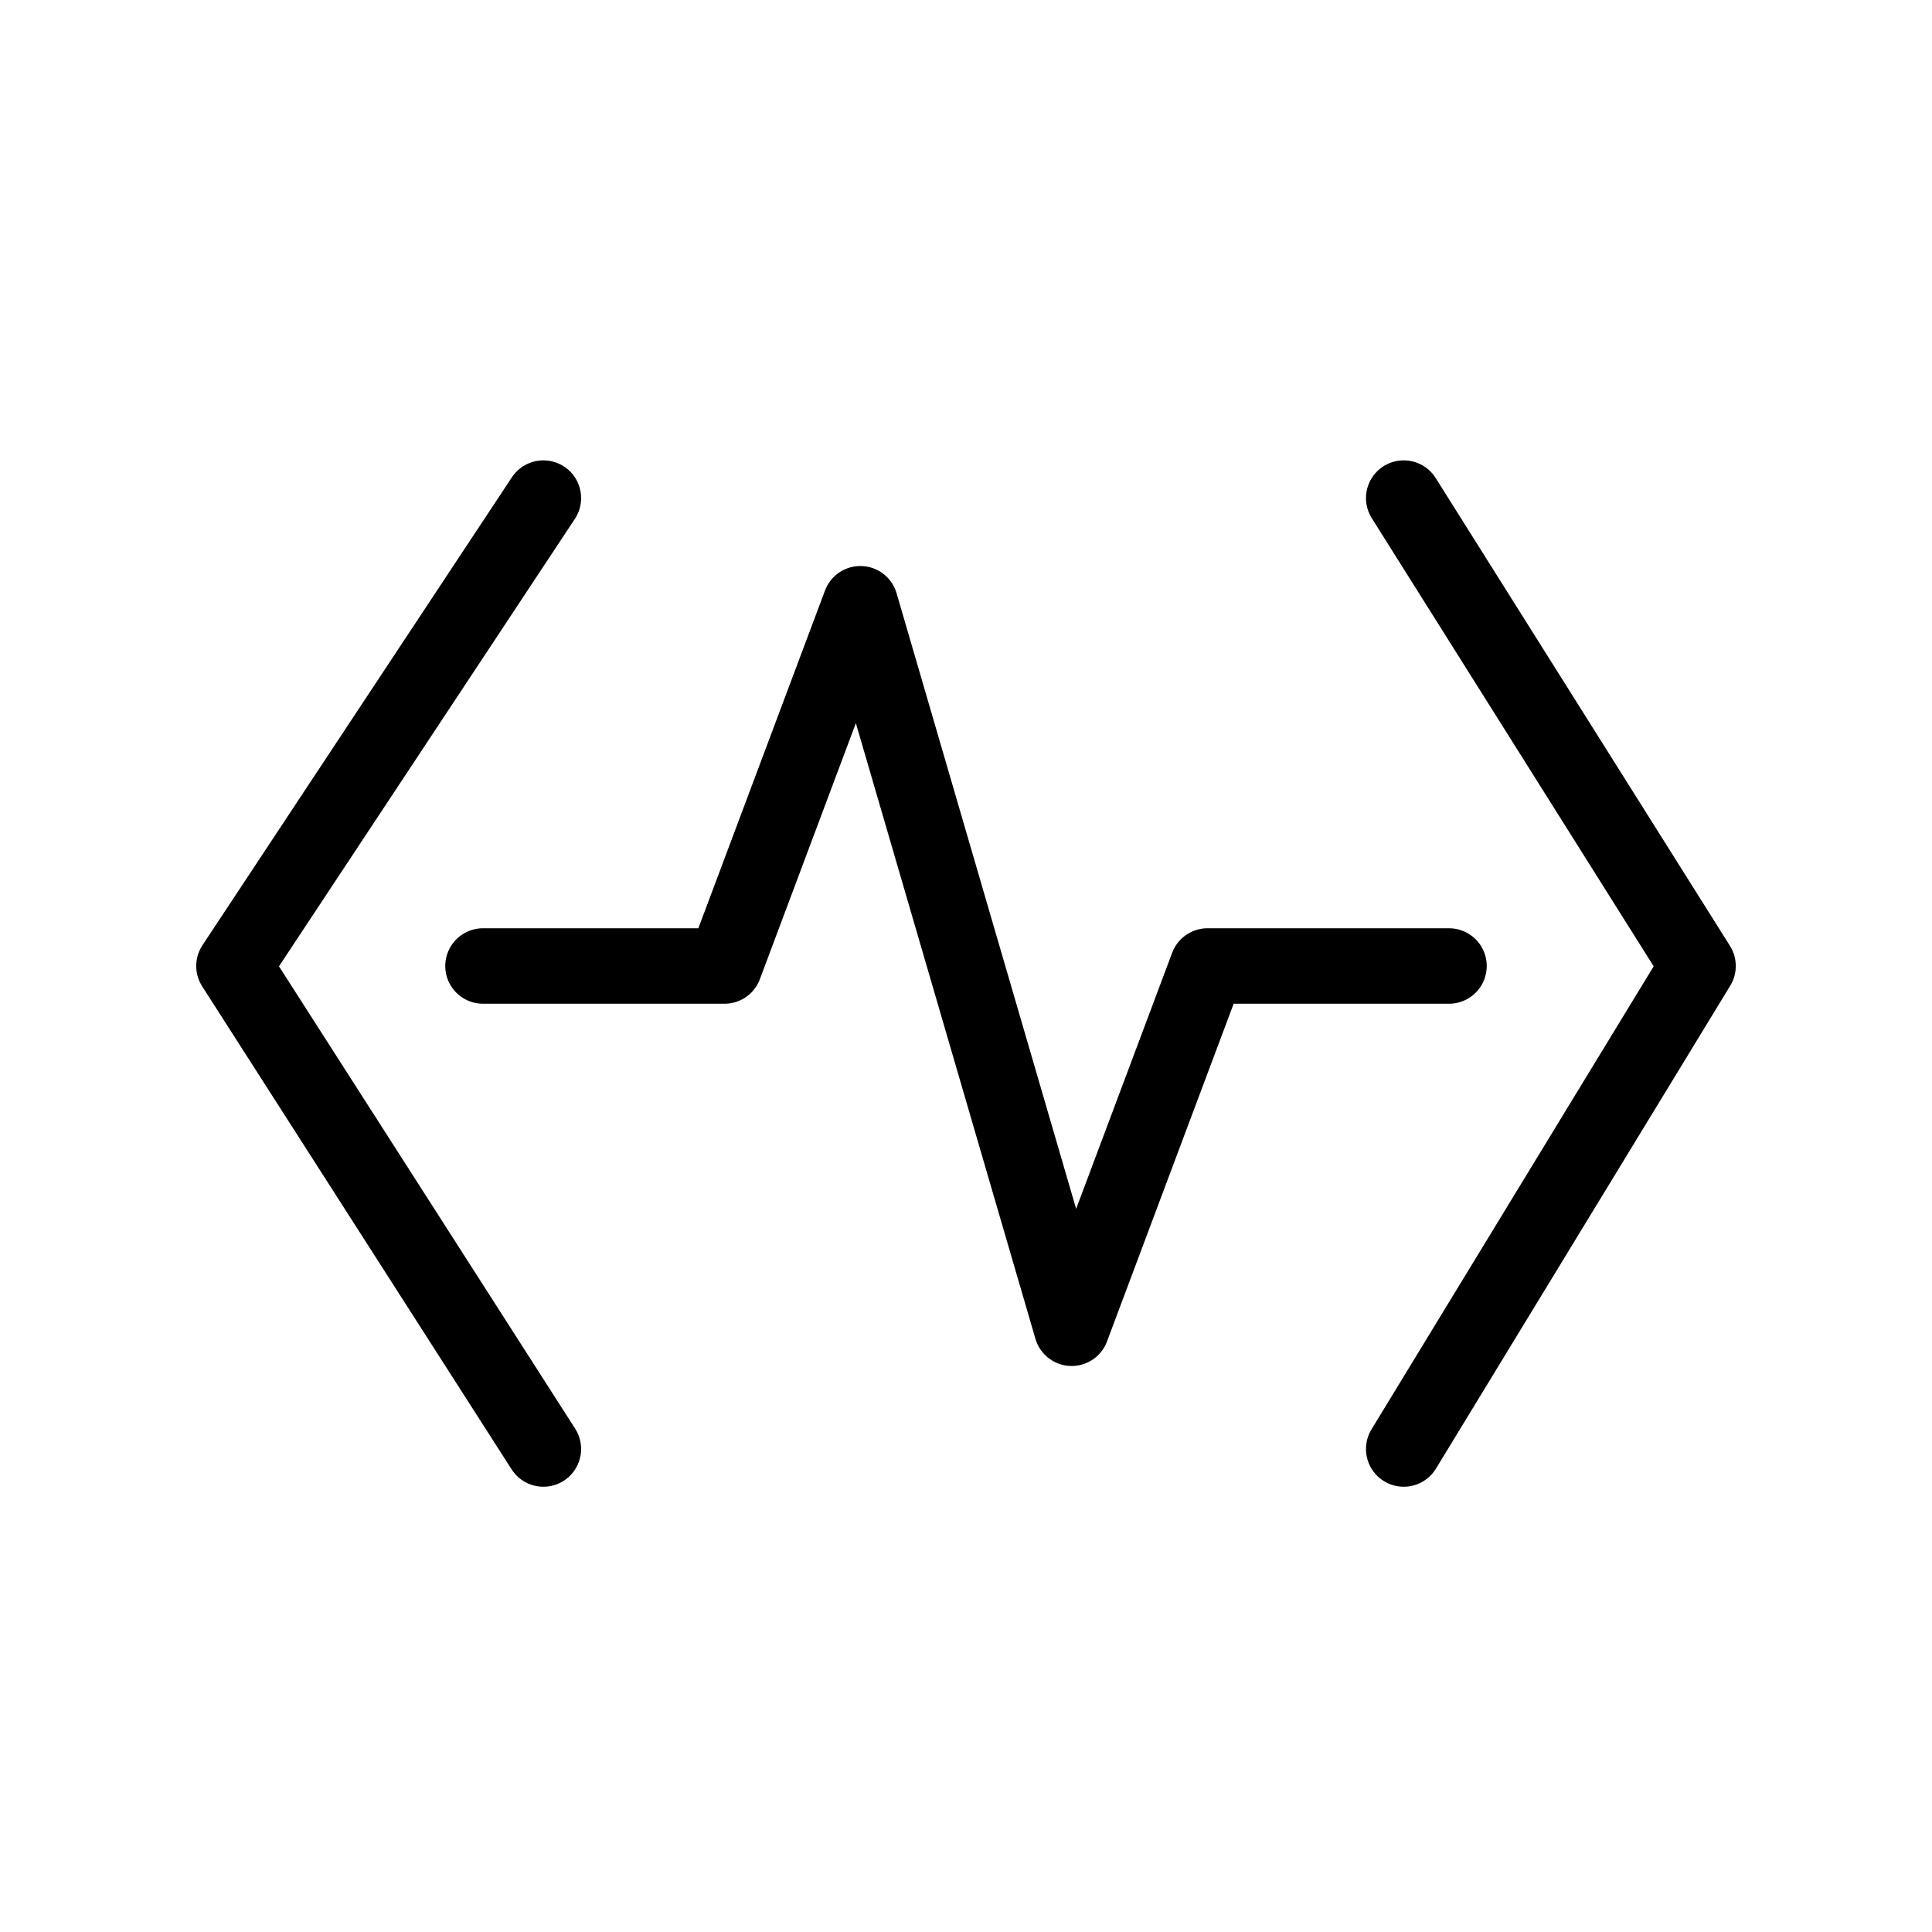
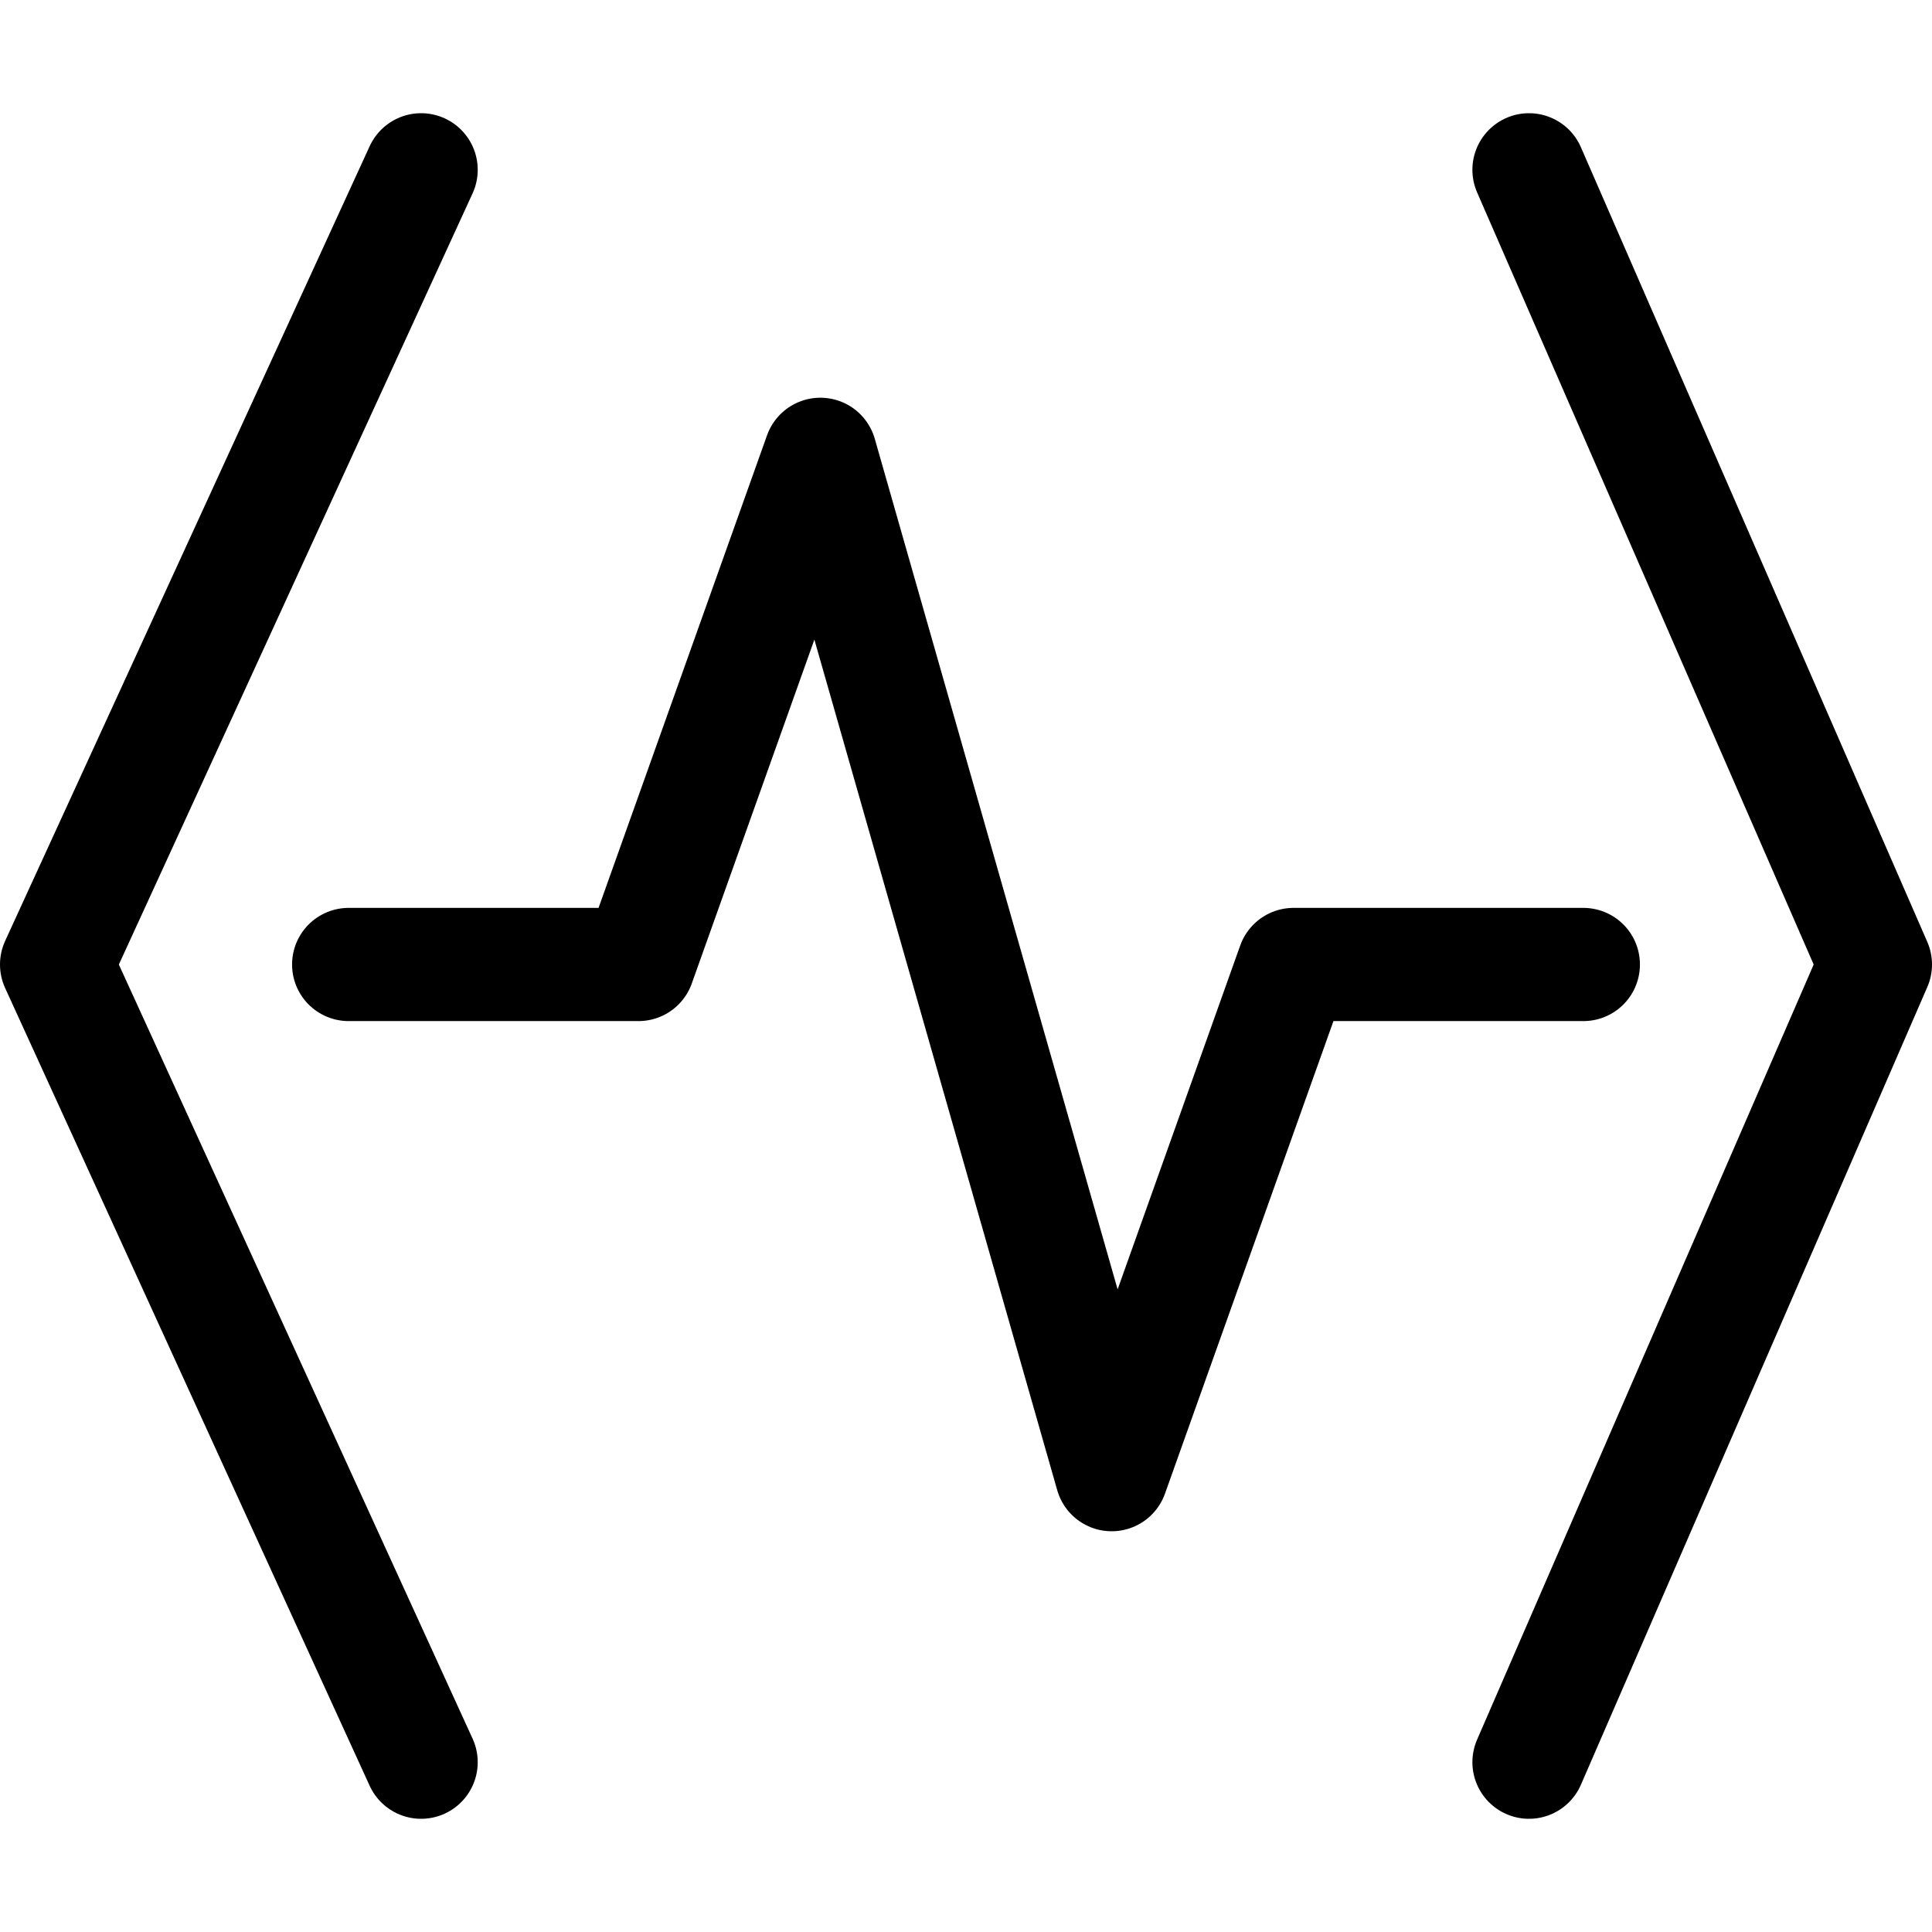
<svg xmlns="http://www.w3.org/2000/svg" width="1024mm" height="1024mm" viewBox="0 0 1024 1024" version="1.1" id="svg1">
  <defs id="defs1" />
  <g id="layer1">
-     <path style="fill:none;stroke:#000000;stroke-width:40;stroke-linecap:round;stroke-linejoin:round;stroke-dasharray:none;stroke-opacity:1" d="M 288,264 124,512 288,768 M 744,264 900,512 744,768" id="path1" />
-     <path style="fill:none;stroke:#000000;stroke-width:40;stroke-linecap:round;stroke-linejoin:round;stroke-dasharray:none;stroke-opacity:1" d="M 256,512 H 384 L 456,320 568,704 640,512 H 768" id="path2" />
+     <path style="fill:none;stroke:#000000;stroke-width:60;stroke-linecap:round;stroke-linejoin:round;stroke-dasharray:none;stroke-opacity:1" d="M 223.2,90 30,511.2 223.2,934 M 810.4,90 994,511.2 810.4,934" id="path1" />
+     <path style="fill:none;stroke:#000000;stroke-width:60;stroke-linecap:round;stroke-linejoin:round;stroke-dasharray:none;stroke-opacity:1" d="M 184.8,511.2 H 338.4 L 434.8,240.8 589.2,781.6 685.6,511.2 H 839.2" id="path2" />
  </g>
</svg>
